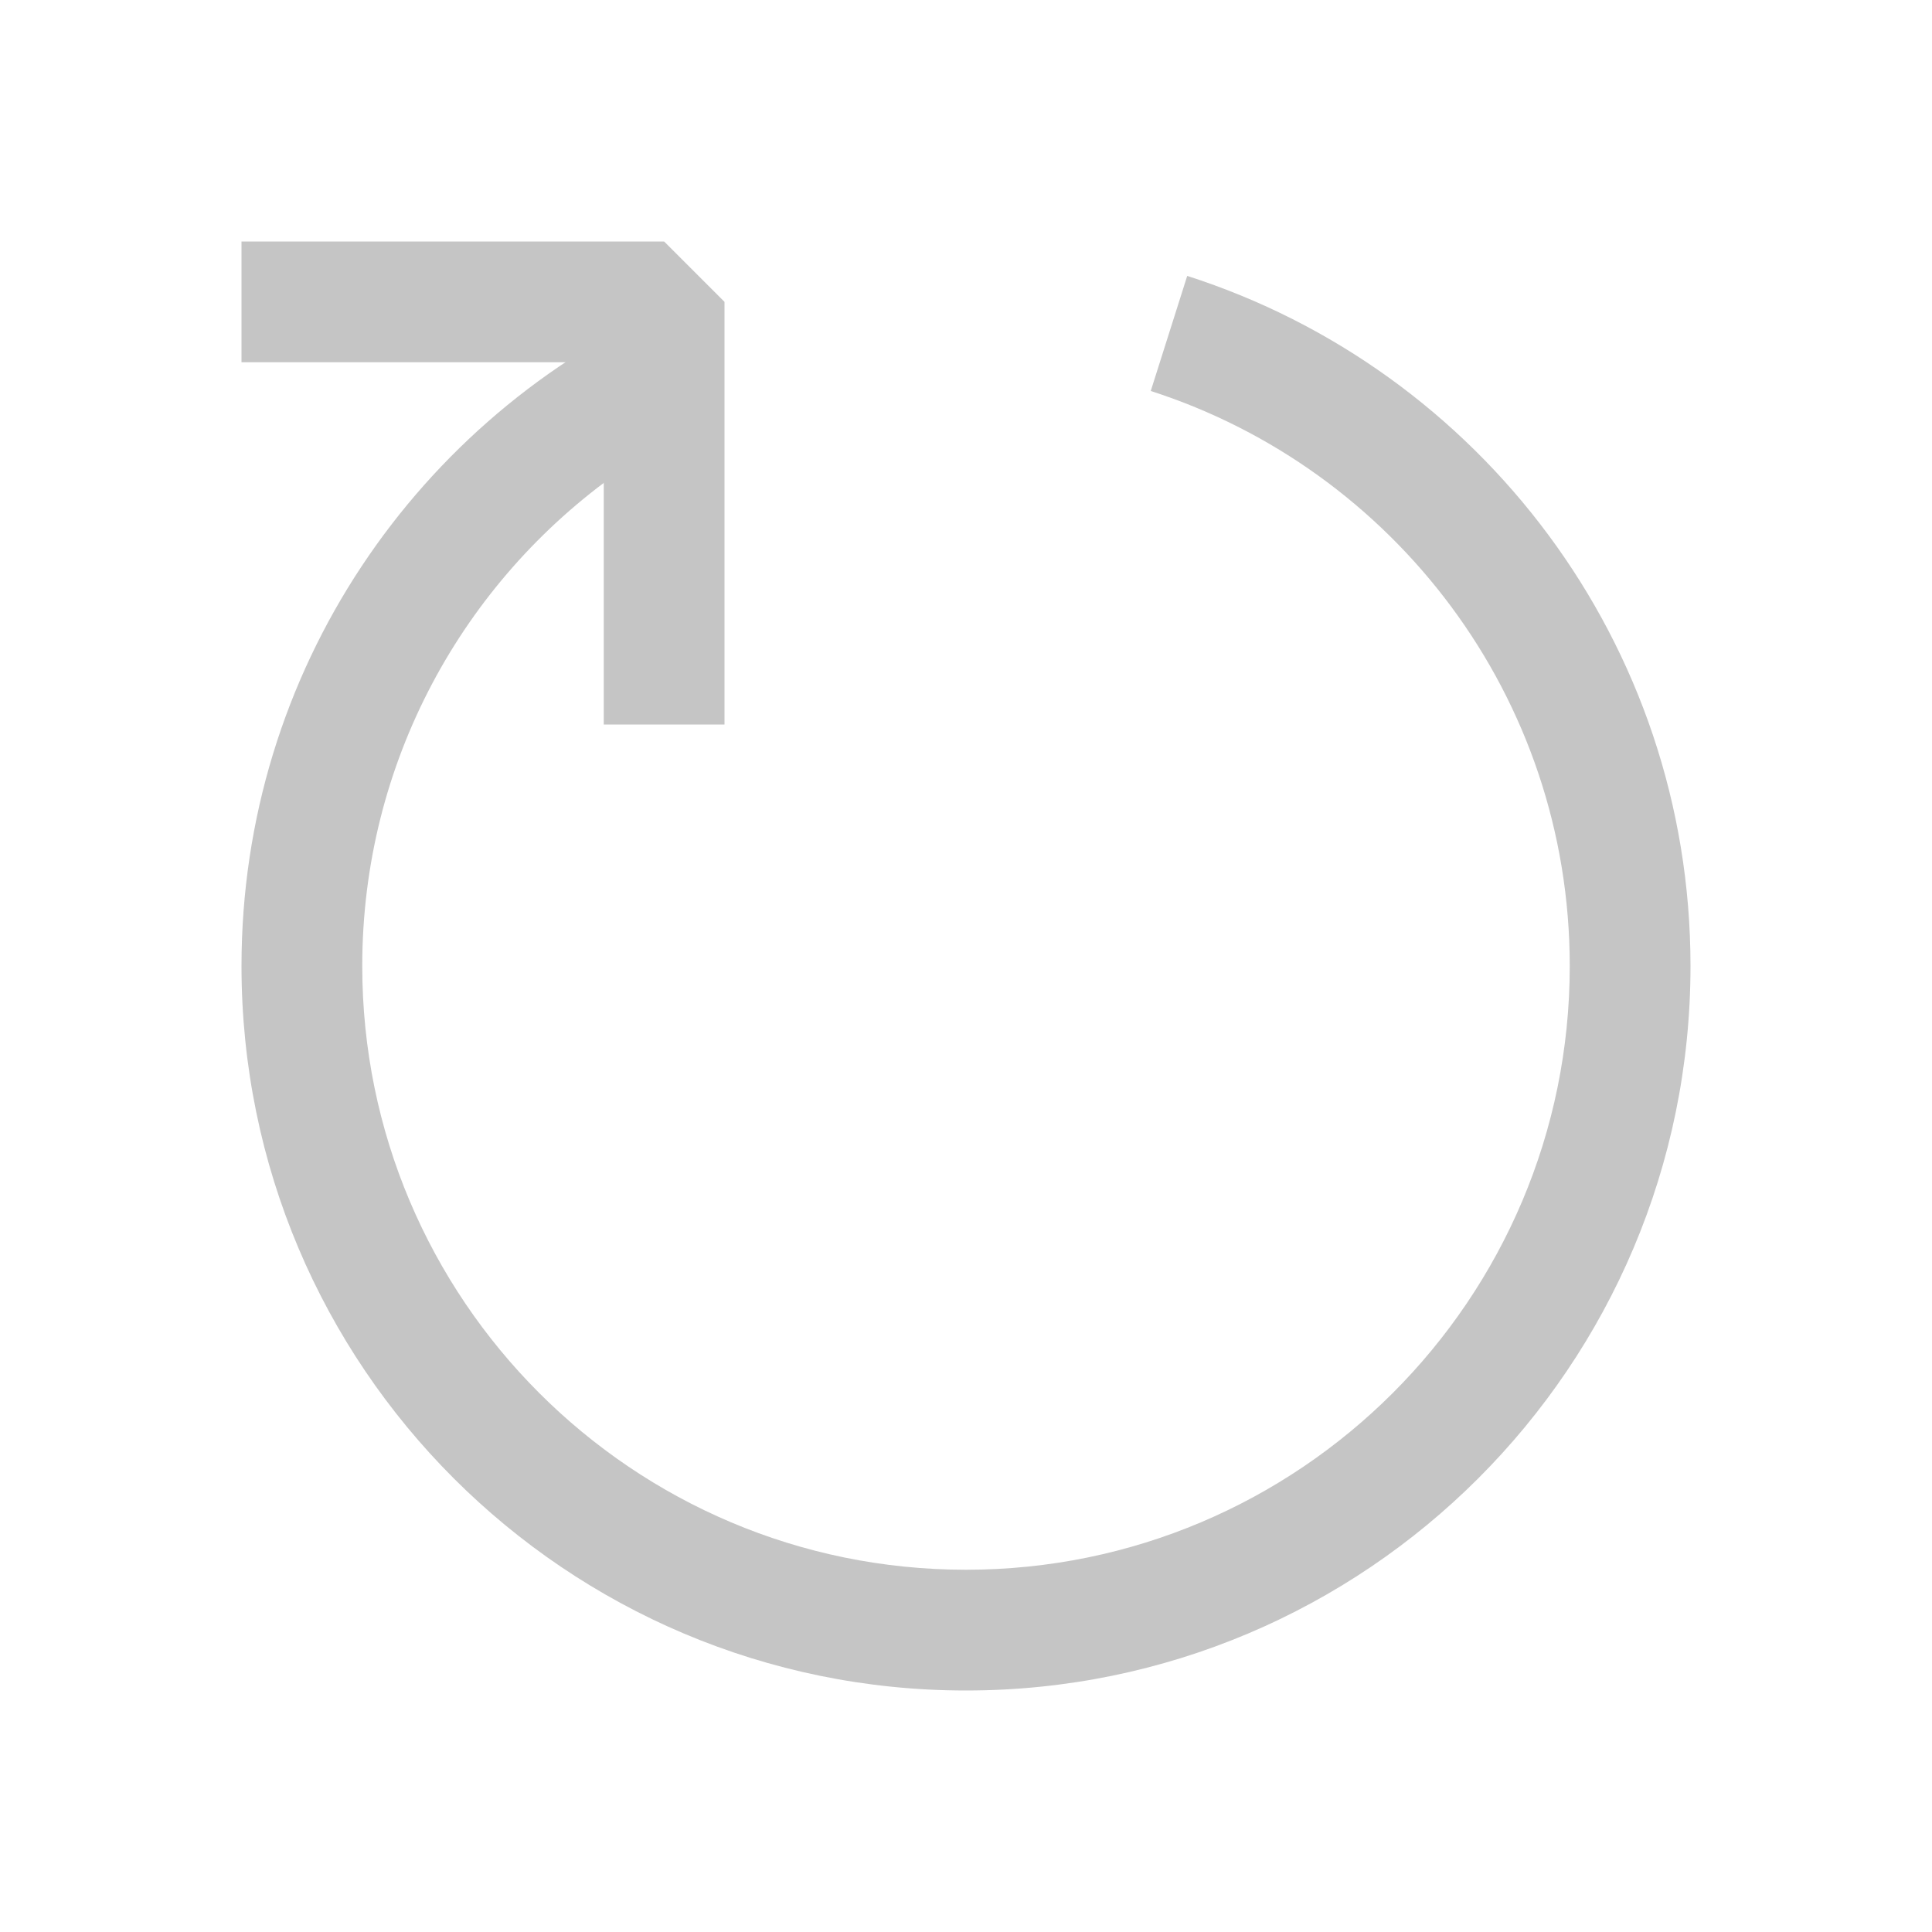
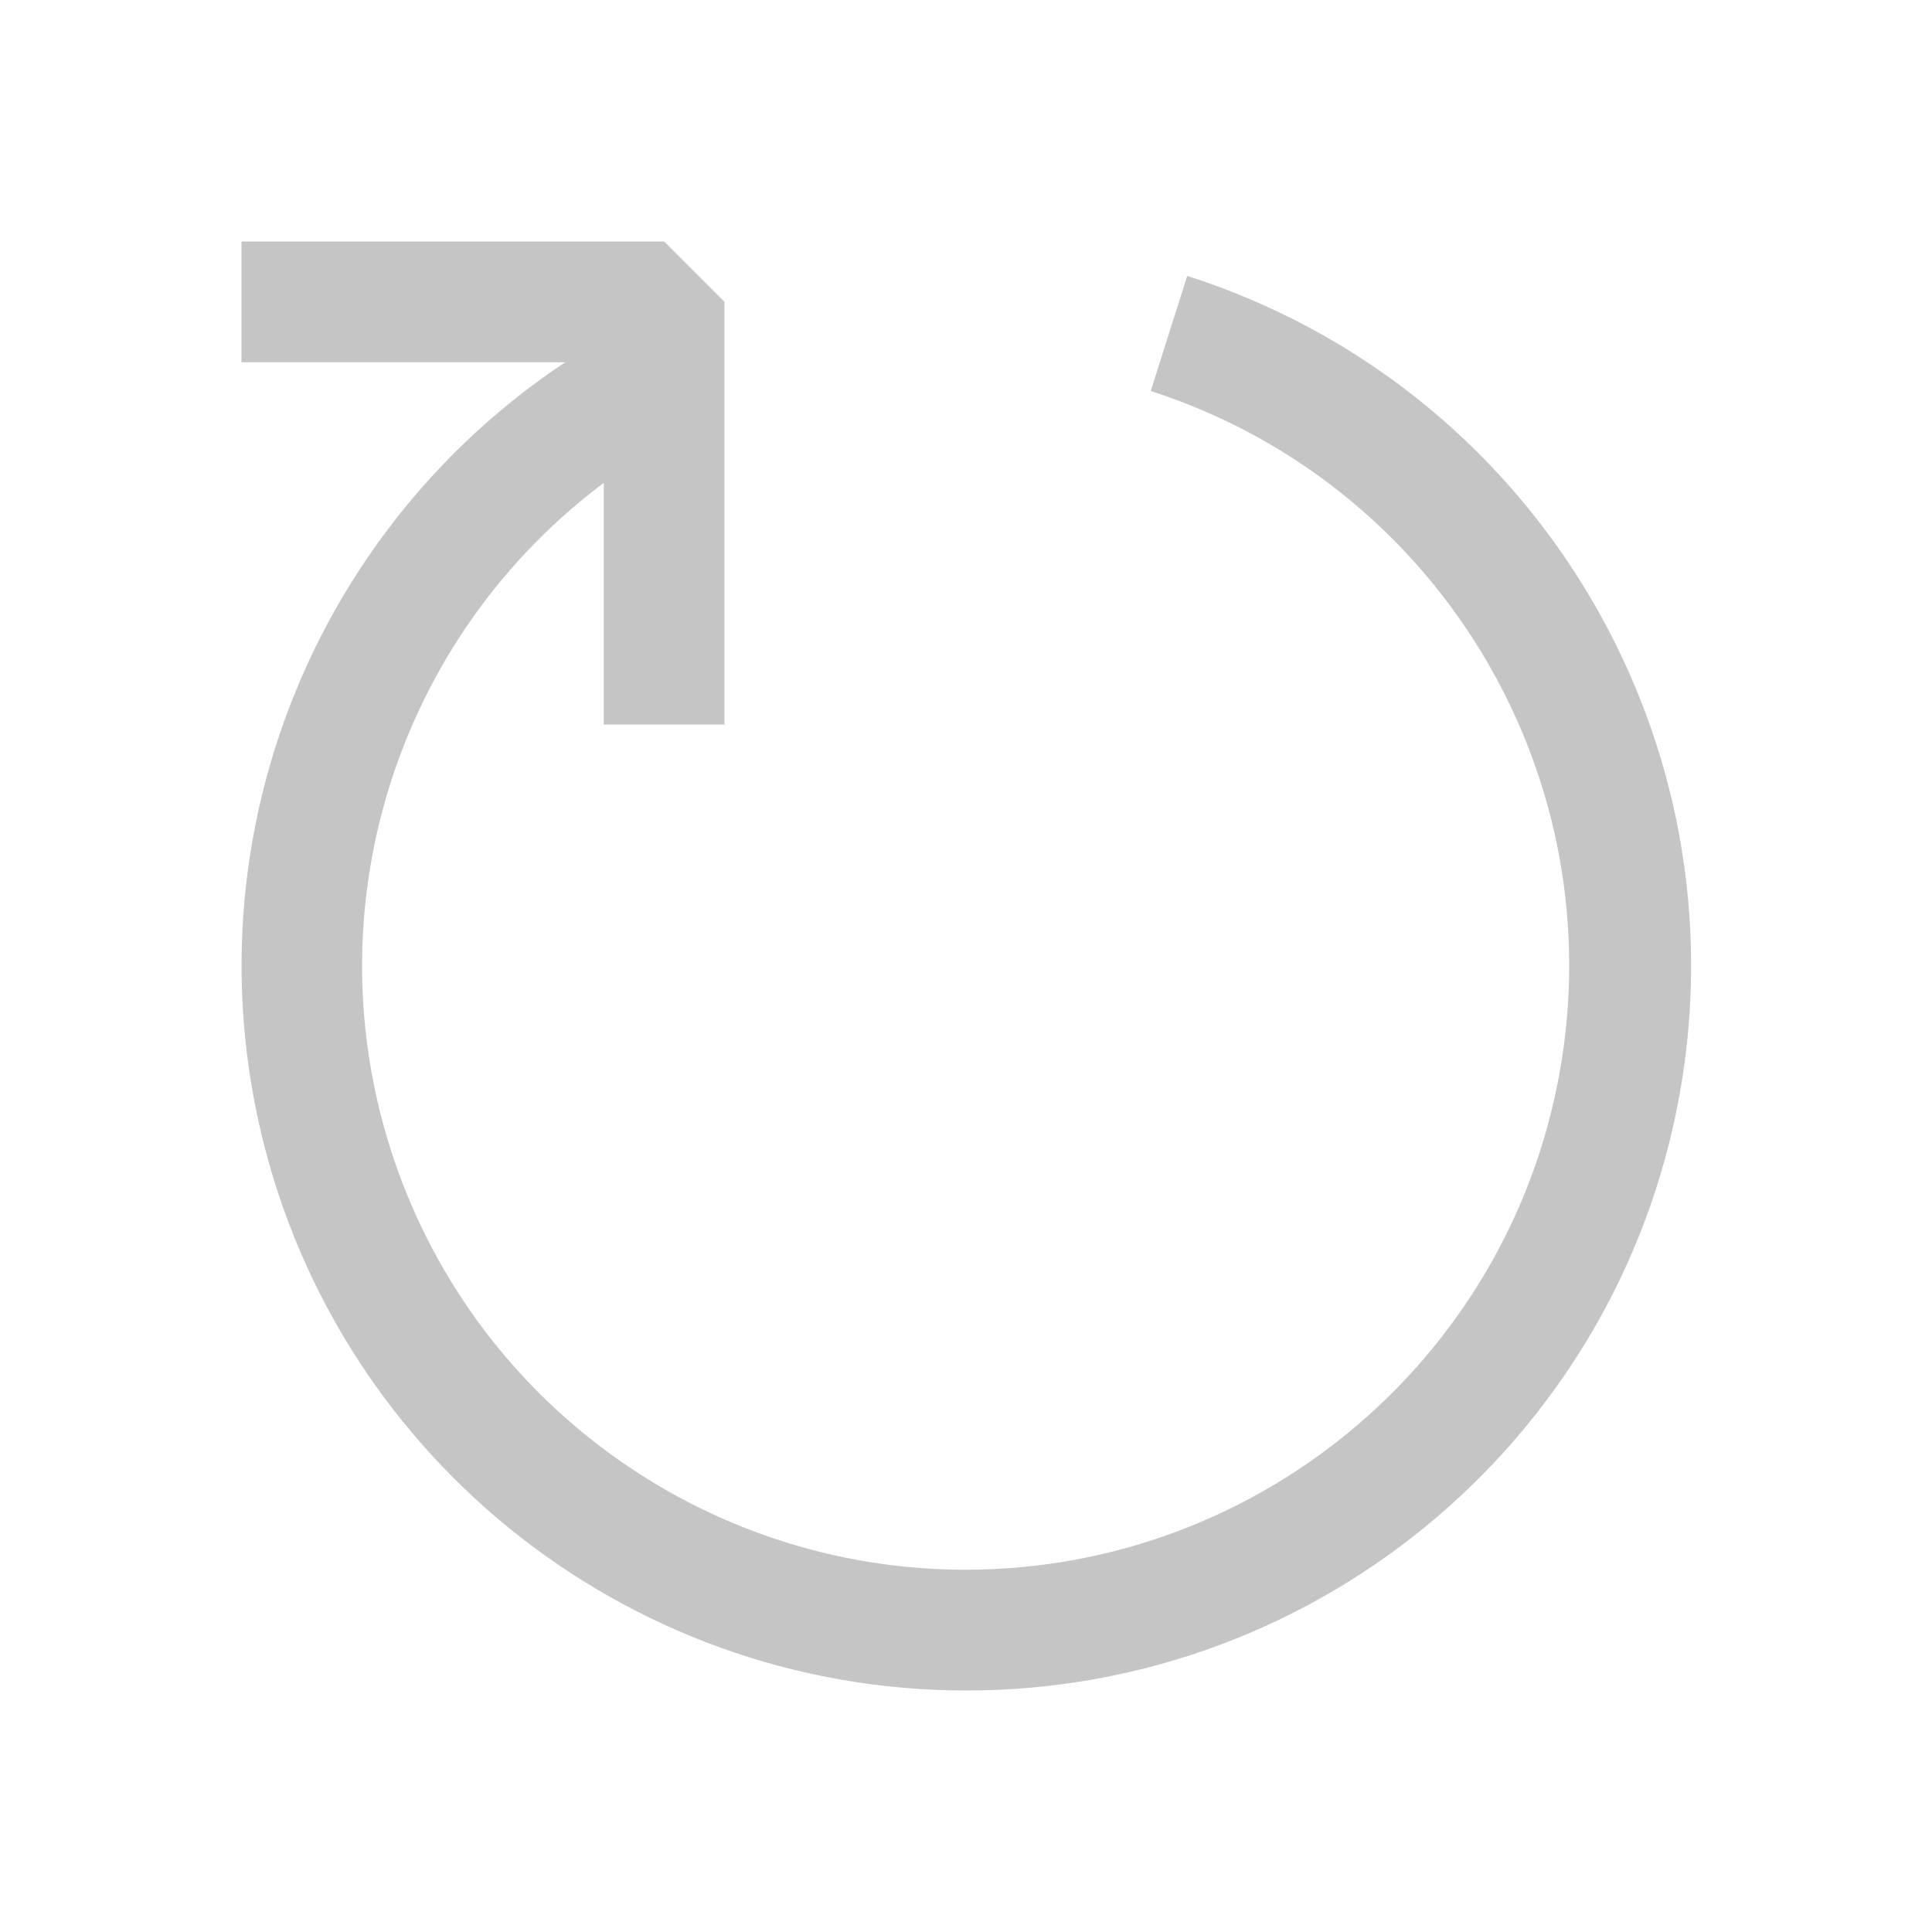
- <svg xmlns="http://www.w3.org/2000/svg" width="16" height="16" viewBox="0 0 16 16" fill="none">
-   <path fill-rule="evenodd" clip-rule="evenodd" d="M5.563 2.516C3.463 3.45 2 5.554 2 8C2 11.314 4.686 14 8 14C11.314 14 14 11.314 14 8C14 5.325 12.25 3.059 9.832 2.285L9.53 3.238C11.543 3.885 13 5.772 13 8C13 10.761 10.761 13 8 13C5.239 13 3 10.761 3 8C3 6.311 3.837 4.818 5.12 3.912L5.563 2.516Z" fill="#C5C5C5" />
-   <path fill-rule="evenodd" clip-rule="evenodd" d="M5 3H2V2H5.5L6 2.5V6H5V3Z" fill="#C5C5C5" />
+ <svg xmlns="http://www.w3.org/2000/svg" width="16" height="16" fill="none">
+   <path fill-rule="evenodd" clip-rule="evenodd" d="M5.563 2.516A6.001 6.001 0 0 0 8 14 6 6 0 0 0 9.832 2.285l-.302.953A5.002 5.002 0 0 1 8 13a5 5 0 0 1-2.88-9.088l.443-1.396Z" fill="#C5C5C5" />
+   <path fill-rule="evenodd" clip-rule="evenodd" d="M5 3H2V2h3.5l.5.5V6H5V3Z" fill="#C5C5C5" />
</svg>
